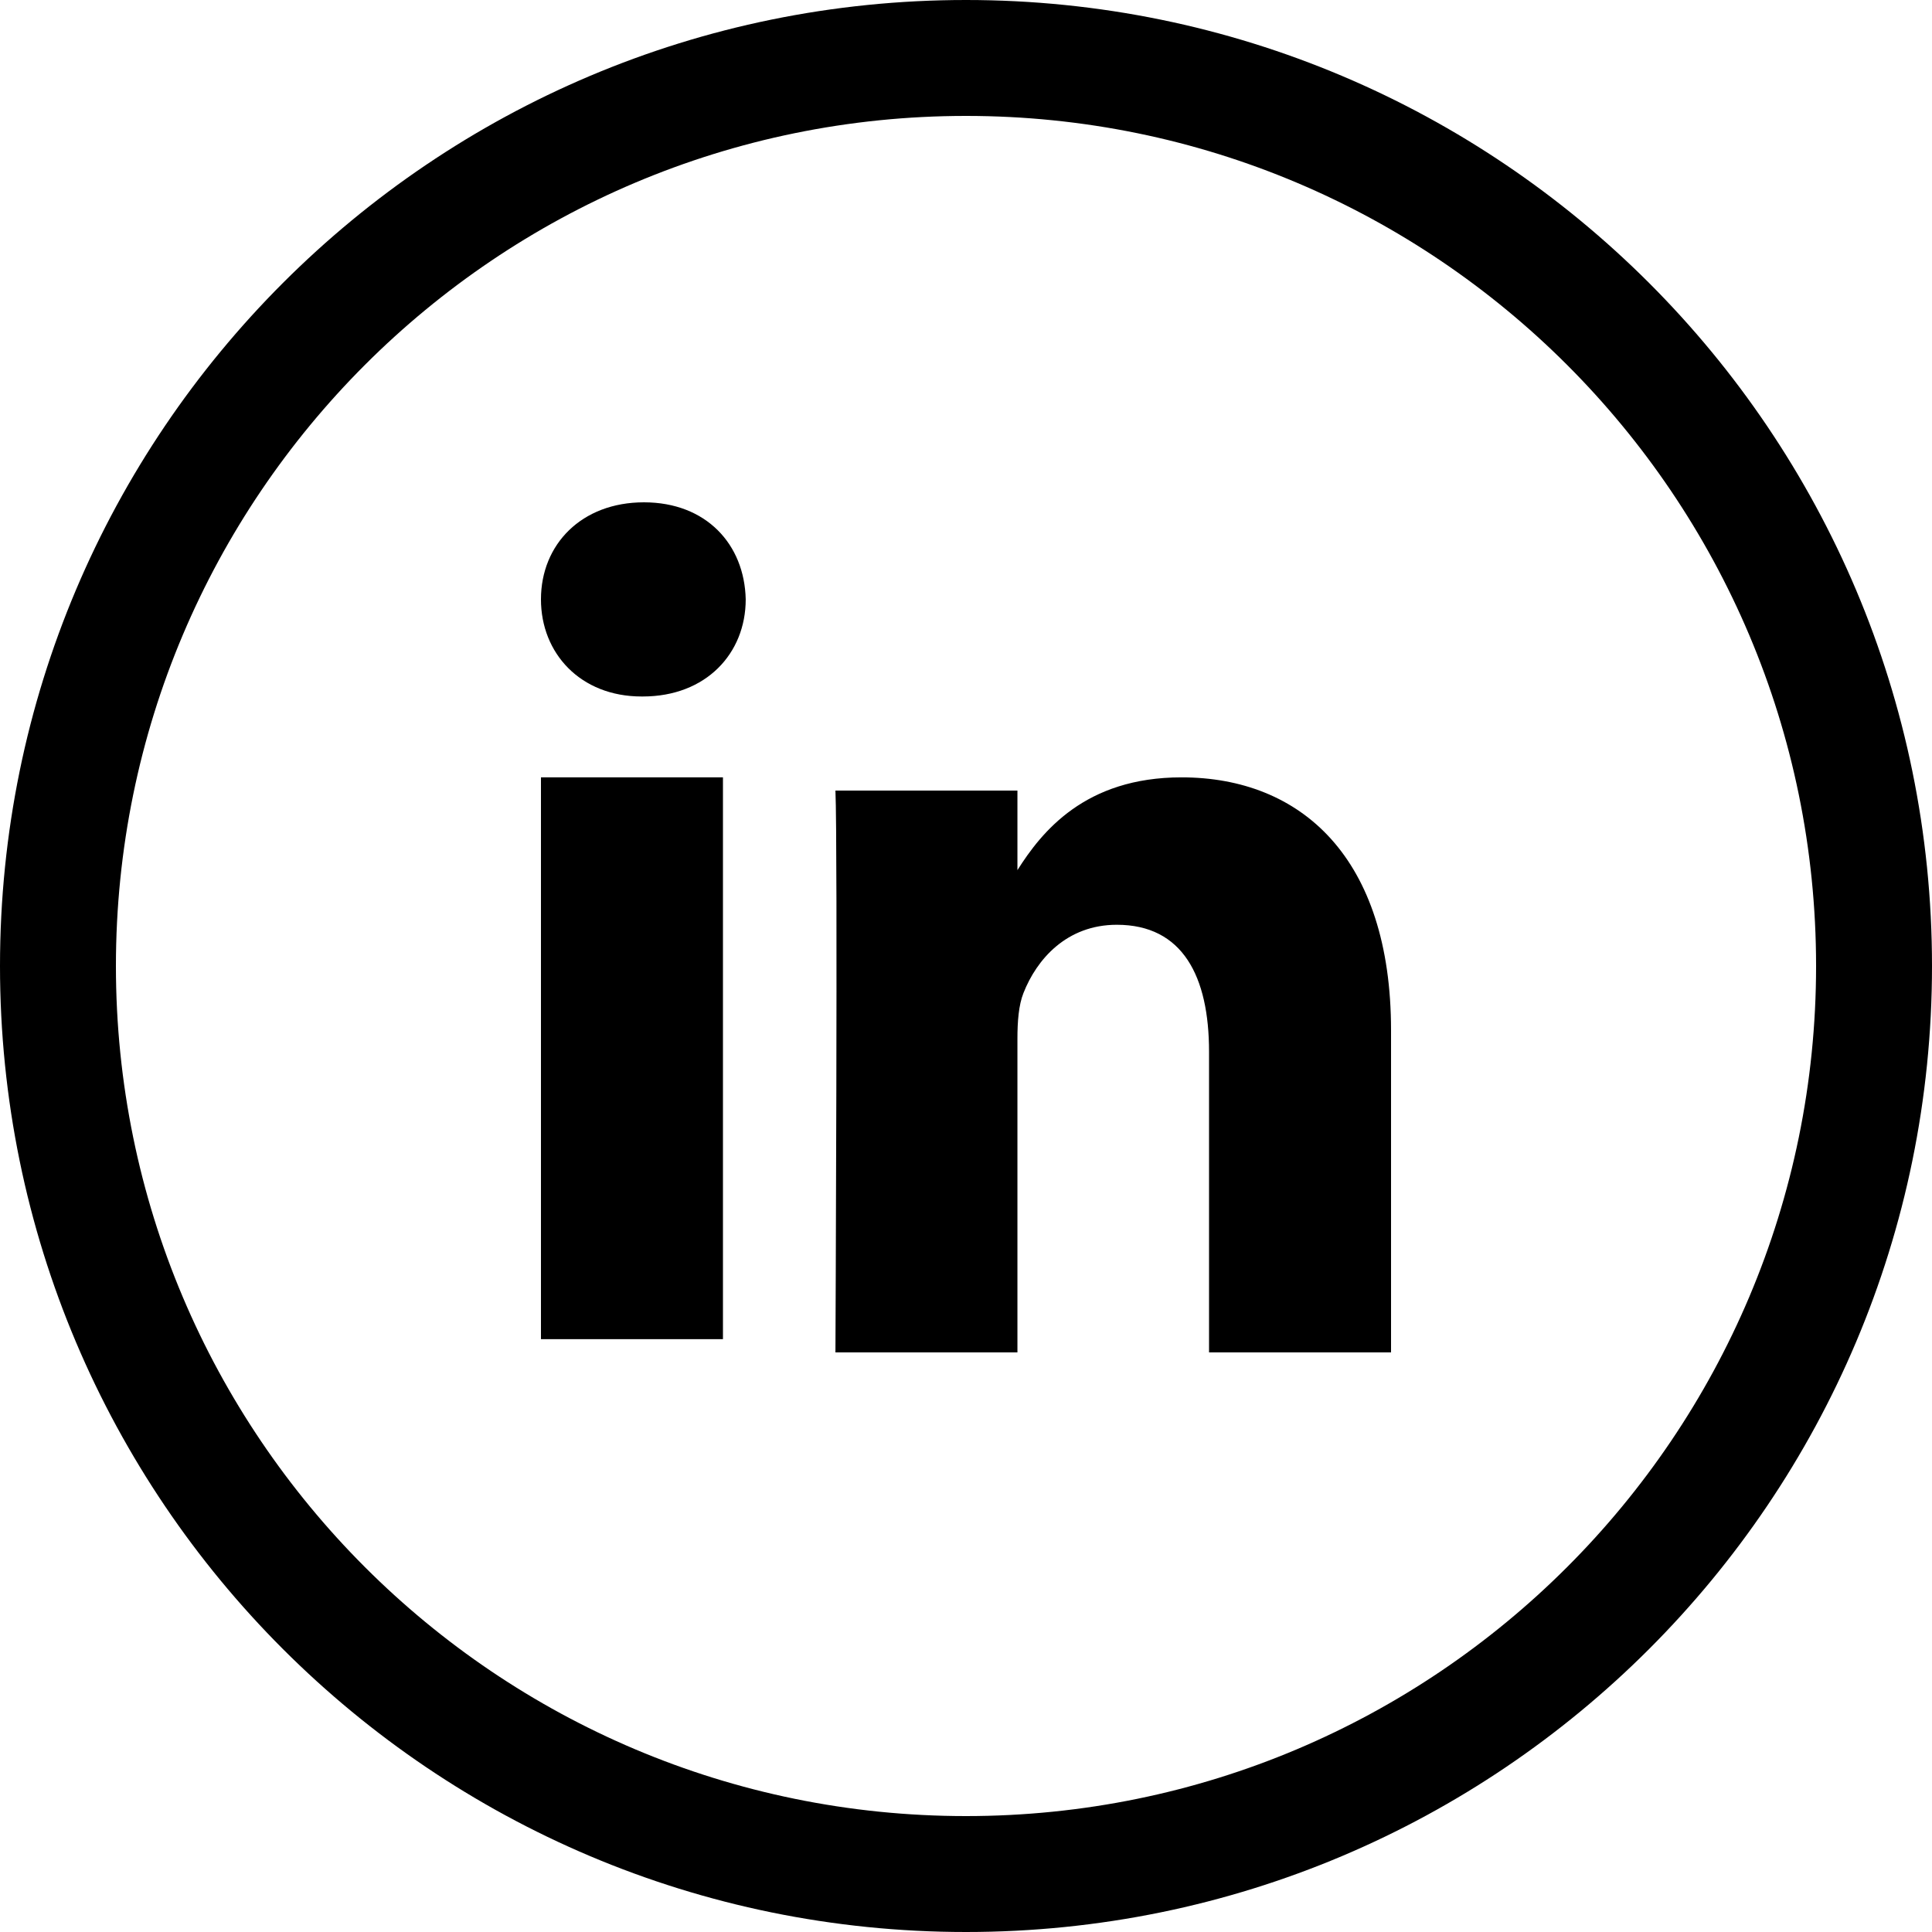
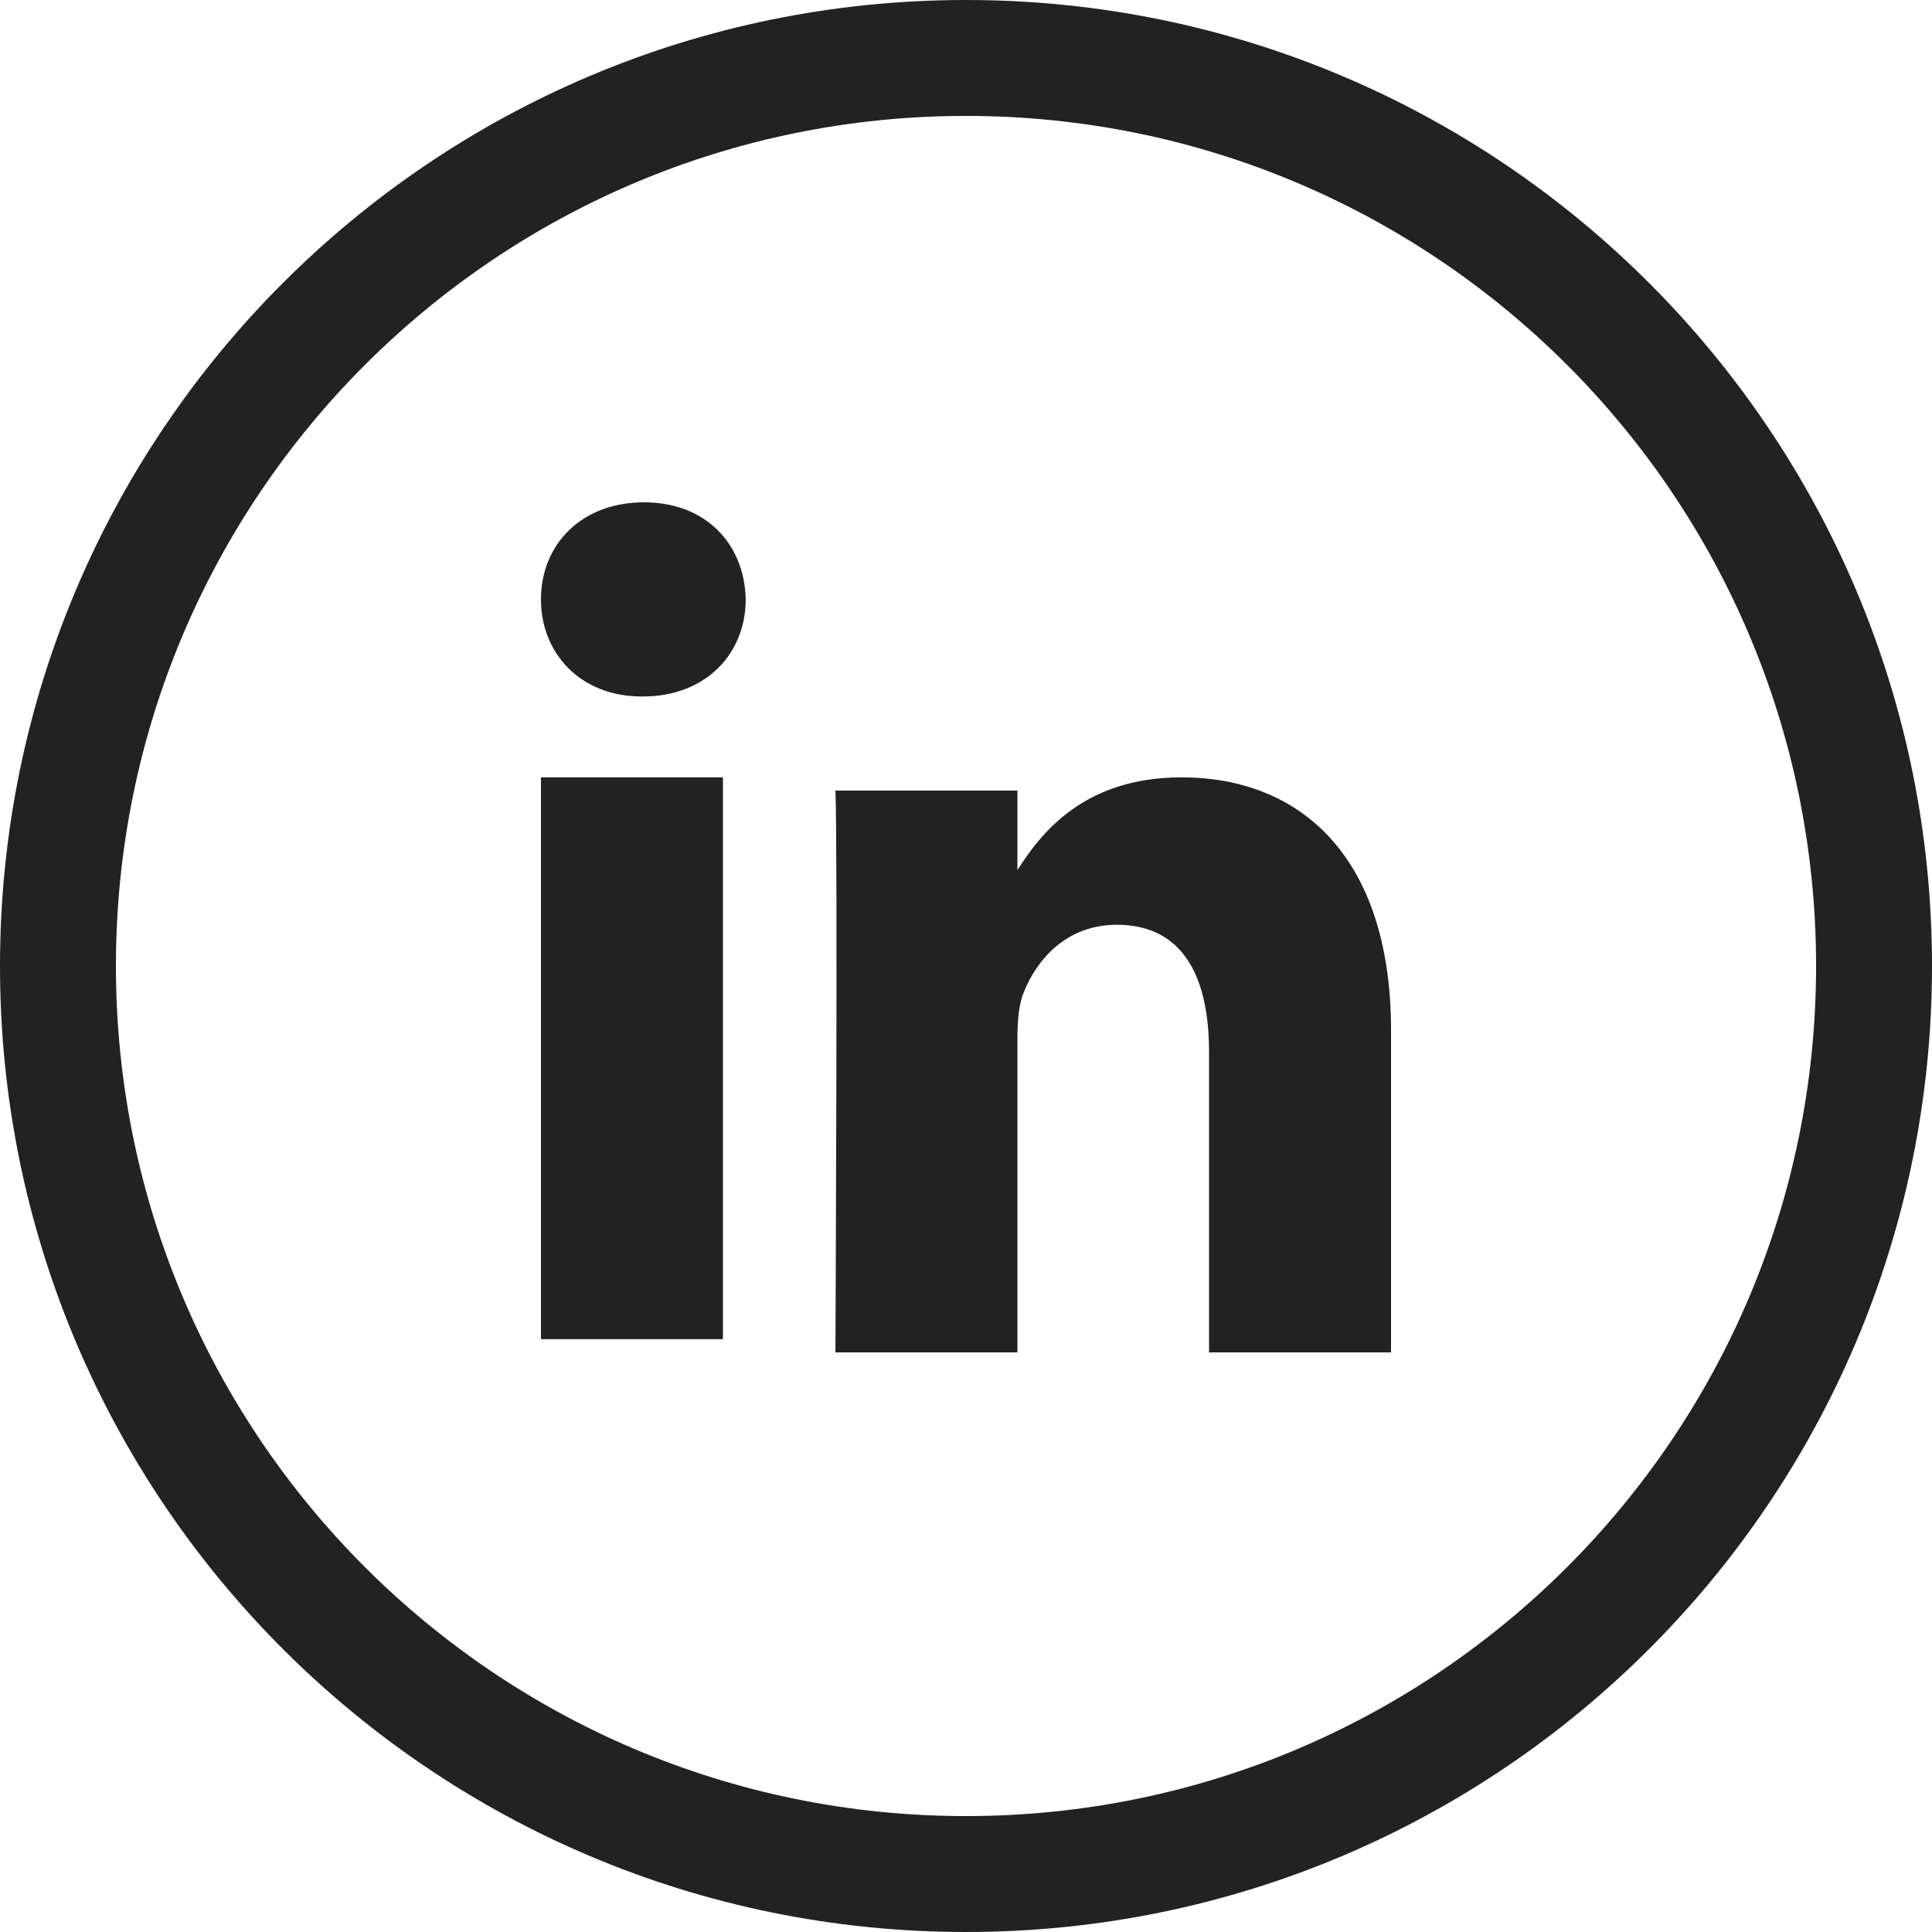
- <svg xmlns="http://www.w3.org/2000/svg" width="50px" height="50px" viewBox="0 0 50 50" version="1.1">
-   <description>Created with Sketch (http://www.bohemiancoding.com/sketch)</description>
-   <defs />
-   <g id="Page-1" stroke="none" stroke-width="1" fill="none" fill-rule="evenodd">
-     <g id="LinkedIn" fill="#000000">
-       <path d="M25,50 C38.807,50 50,38.807 50,25 C50,11.193 38.807,0 25,0 C11.193,0 0,11.193 0,25 C0,38.807 11.193,50 25,50 Z M25,47 C37.15,47 47,37.15 47,25 C47,12.85 37.15,3 25,3 C12.85,3 3,12.85 3,25 C3,37.15 12.85,47 25,47 Z M14,20.118 L14,34.658 L18.71,34.658 L18.71,20.118 L14,20.118 Z M16.665,13 C15.053,13 14,14.086 14,15.512 C14,16.908 15.022,18.025 16.604,18.025 L16.634,18.025 C18.276,18.025 19.299,16.908 19.299,15.512 C19.268,14.086 18.276,13 16.665,13 Z M30.577,20.118 C28.076,20.118 26.957,21.529 26.331,22.519 L26.331,20.46 L21.621,20.46 C21.683,21.824 21.621,35 21.621,35 L26.331,35 L26.331,26.88 C26.331,26.445 26.362,26.012 26.487,25.7 C26.827,24.832 27.602,23.933 28.903,23.933 C30.608,23.933 31.29,25.267 31.29,27.221 L31.29,35 L36,35 L36,26.663 C36,22.197 33.676,20.118 30.577,20.118 Z M30.577,20.118" id="Oval-1" />
+ <svg xmlns="http://www.w3.org/2000/svg" width="50px" height="50px" viewBox="0 0 50 50" version="1.1" id="svg2">
+   <description id="description6">Created with Sketch (http://www.bohemiancoding.com/sketch)</description>
+   <defs id="defs8" />
+   <g id="Page-1" stroke="none" stroke-width="1" fill="none" fill-rule="evenodd" style="fill:#222222;fill-opacity:1">
+     <g id="LinkedIn" fill="#000000" style="fill:#222222;fill-opacity:1">
+       <path d="M25,50 C38.807,50 50,38.807 50,25 C50,11.193 38.807,0 25,0 C11.193,0 0,11.193 0,25 C0,38.807 11.193,50 25,50 Z M25,47 C37.15,47 47,37.15 47,25 C47,12.85 37.15,3 25,3 C12.85,3 3,12.85 3,25 C3,37.15 12.85,47 25,47 Z M14,20.118 L14,34.658 L18.71,34.658 L18.71,20.118 L14,20.118 Z M16.665,13 C15.053,13 14,14.086 14,15.512 C14,16.908 15.022,18.025 16.604,18.025 L16.634,18.025 C18.276,18.025 19.299,16.908 19.299,15.512 C19.268,14.086 18.276,13 16.665,13 Z M30.577,20.118 C28.076,20.118 26.957,21.529 26.331,22.519 L26.331,20.46 L21.621,20.46 C21.683,21.824 21.621,35 21.621,35 L26.331,35 L26.331,26.88 C26.331,26.445 26.362,26.012 26.487,25.7 C26.827,24.832 27.602,23.933 28.903,23.933 C30.608,23.933 31.29,25.267 31.29,27.221 L31.29,35 L36,35 L36,26.663 C36,22.197 33.676,20.118 30.577,20.118 Z M30.577,20.118" id="Oval-1" style="fill:#222222;fill-opacity:1" />
    </g>
  </g>
</svg>
